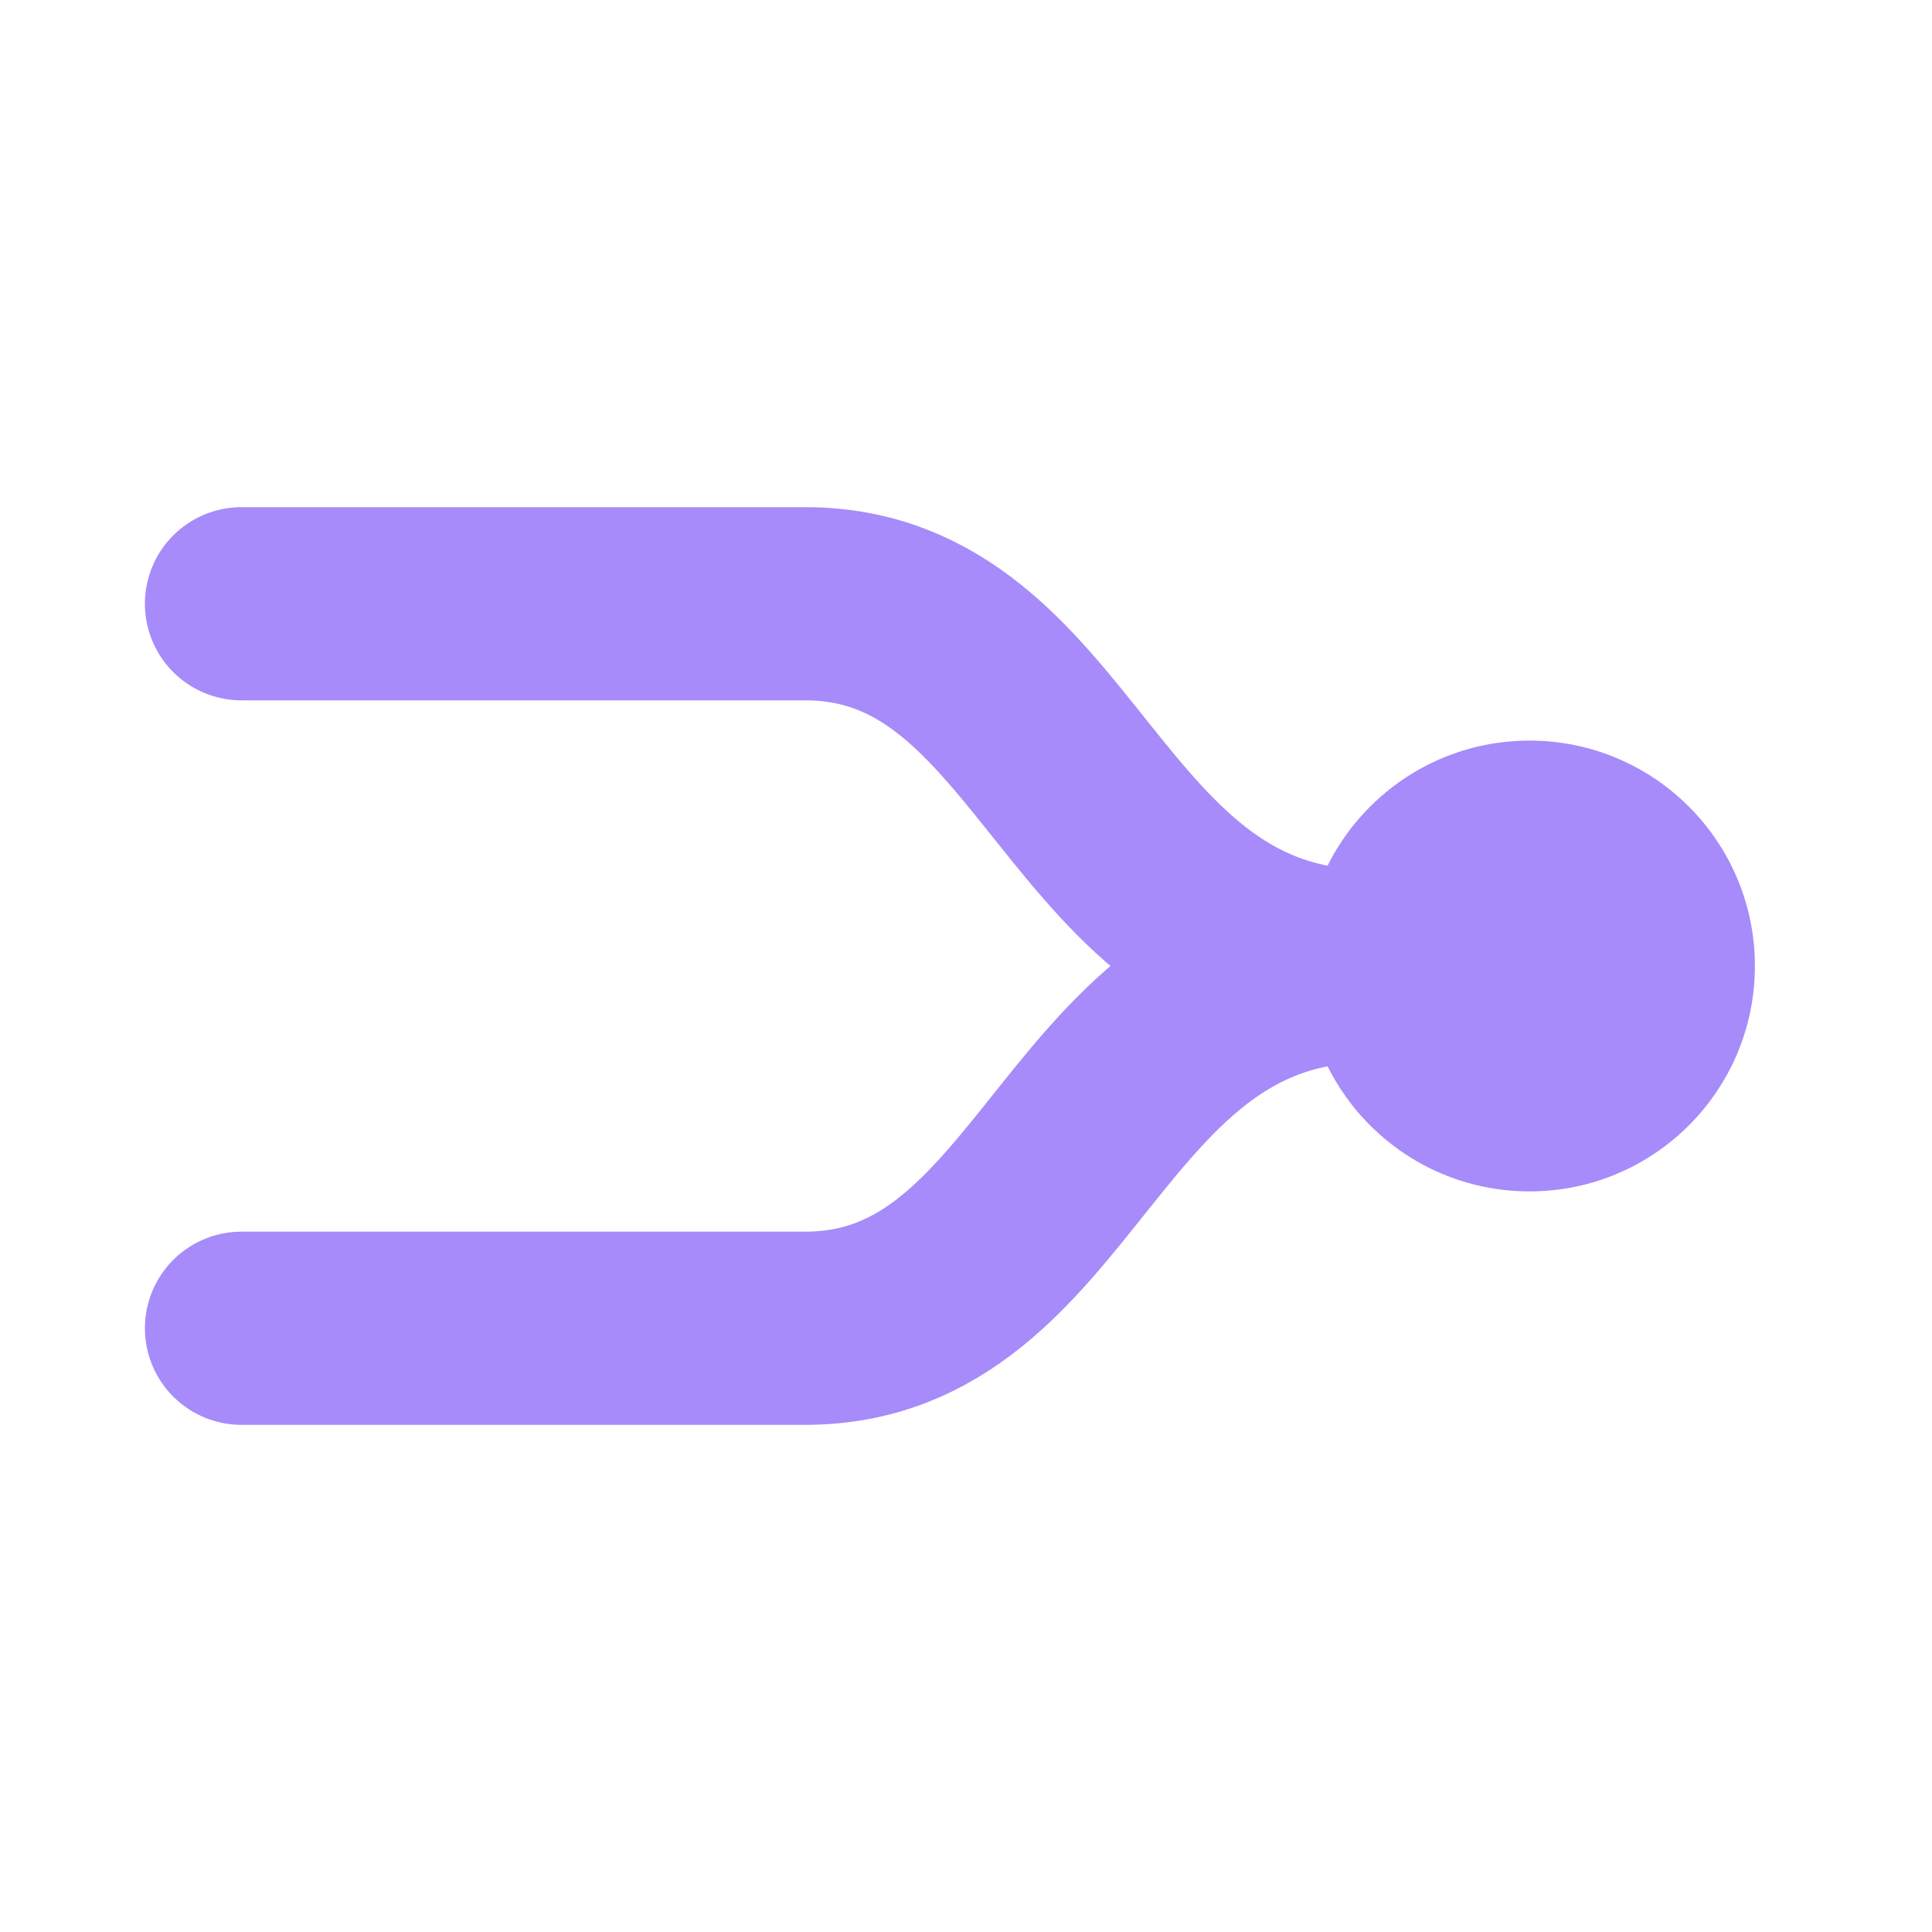
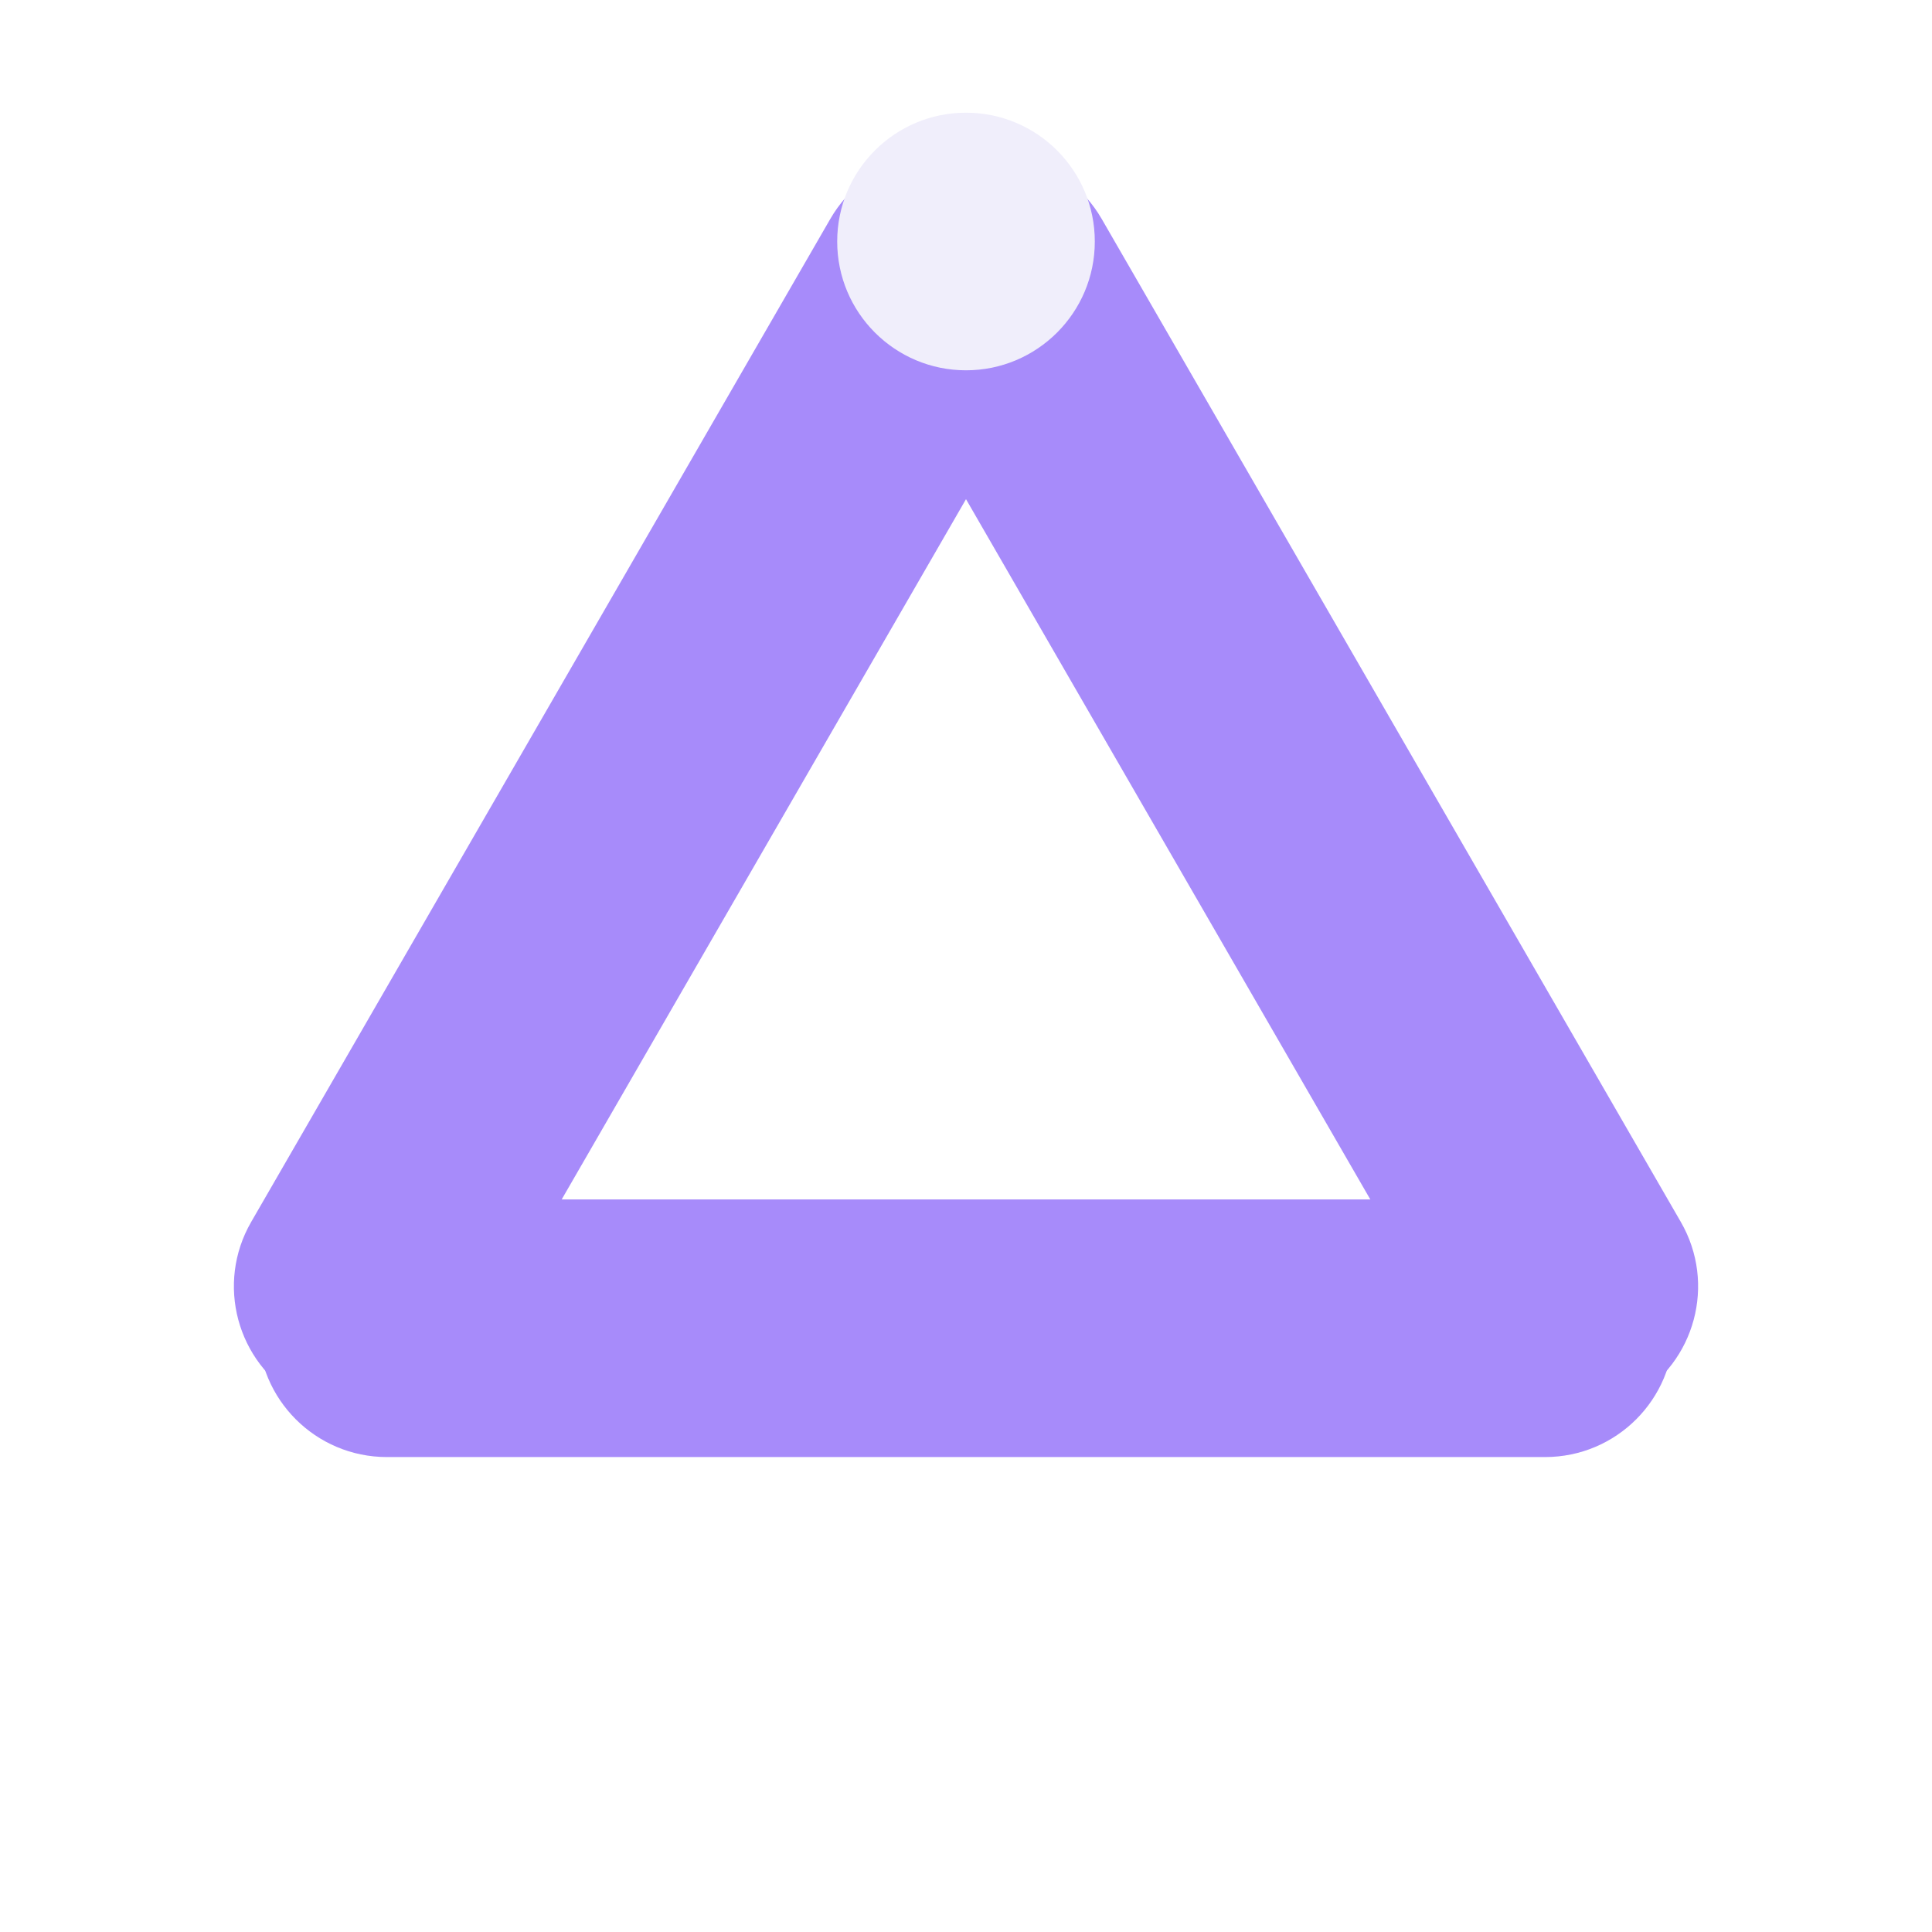
- <svg xmlns="http://www.w3.org/2000/svg" width="32" height="32" viewBox="0 0 24 24" fill="none">
-   <path d="M3 7.5H10C13.2 7.5 13.4 12 17 12" stroke="#a78bfa" stroke-width="2.4" stroke-linecap="round" />
-   <path d="M3 16.5H10C13.2 16.5 13.4 12 17 12" stroke="#a78bfa" stroke-width="2.4" stroke-linecap="round" />
-   <circle cx="19" cy="12" r="2.8" fill="#a78bfa" />
+ <svg xmlns="http://www.w3.org/2000/svg" width="32" height="32" viewBox="0 0 120 120" fill="none">
+   <path d="M54.57 21.6 L90.54 83.9 A8 8 0 0 0 104.4 75.9 L68.43 13.6 A8 8 0 0 0 54.57 21.6 Z" fill="#a78bfa" />
+   <path d="M95.97 74.5 L24.03 74.5 A8 8 0 0 0 24.03 90.5 L95.97 90.5 A8 8 0 0 0 95.97 74.5 Z" fill="#a78bfa" />
+   <path d="M29.46 83.9 L65.43 21.6 A8 8 0 0 0 51.57 13.6 L15.6 75.9 A8 8 0 0 0 29.46 83.9 Z" fill="#a78bfa" />
+   <circle cx="60" cy="15" r="8" fill="#f0eefb" />
</svg>
